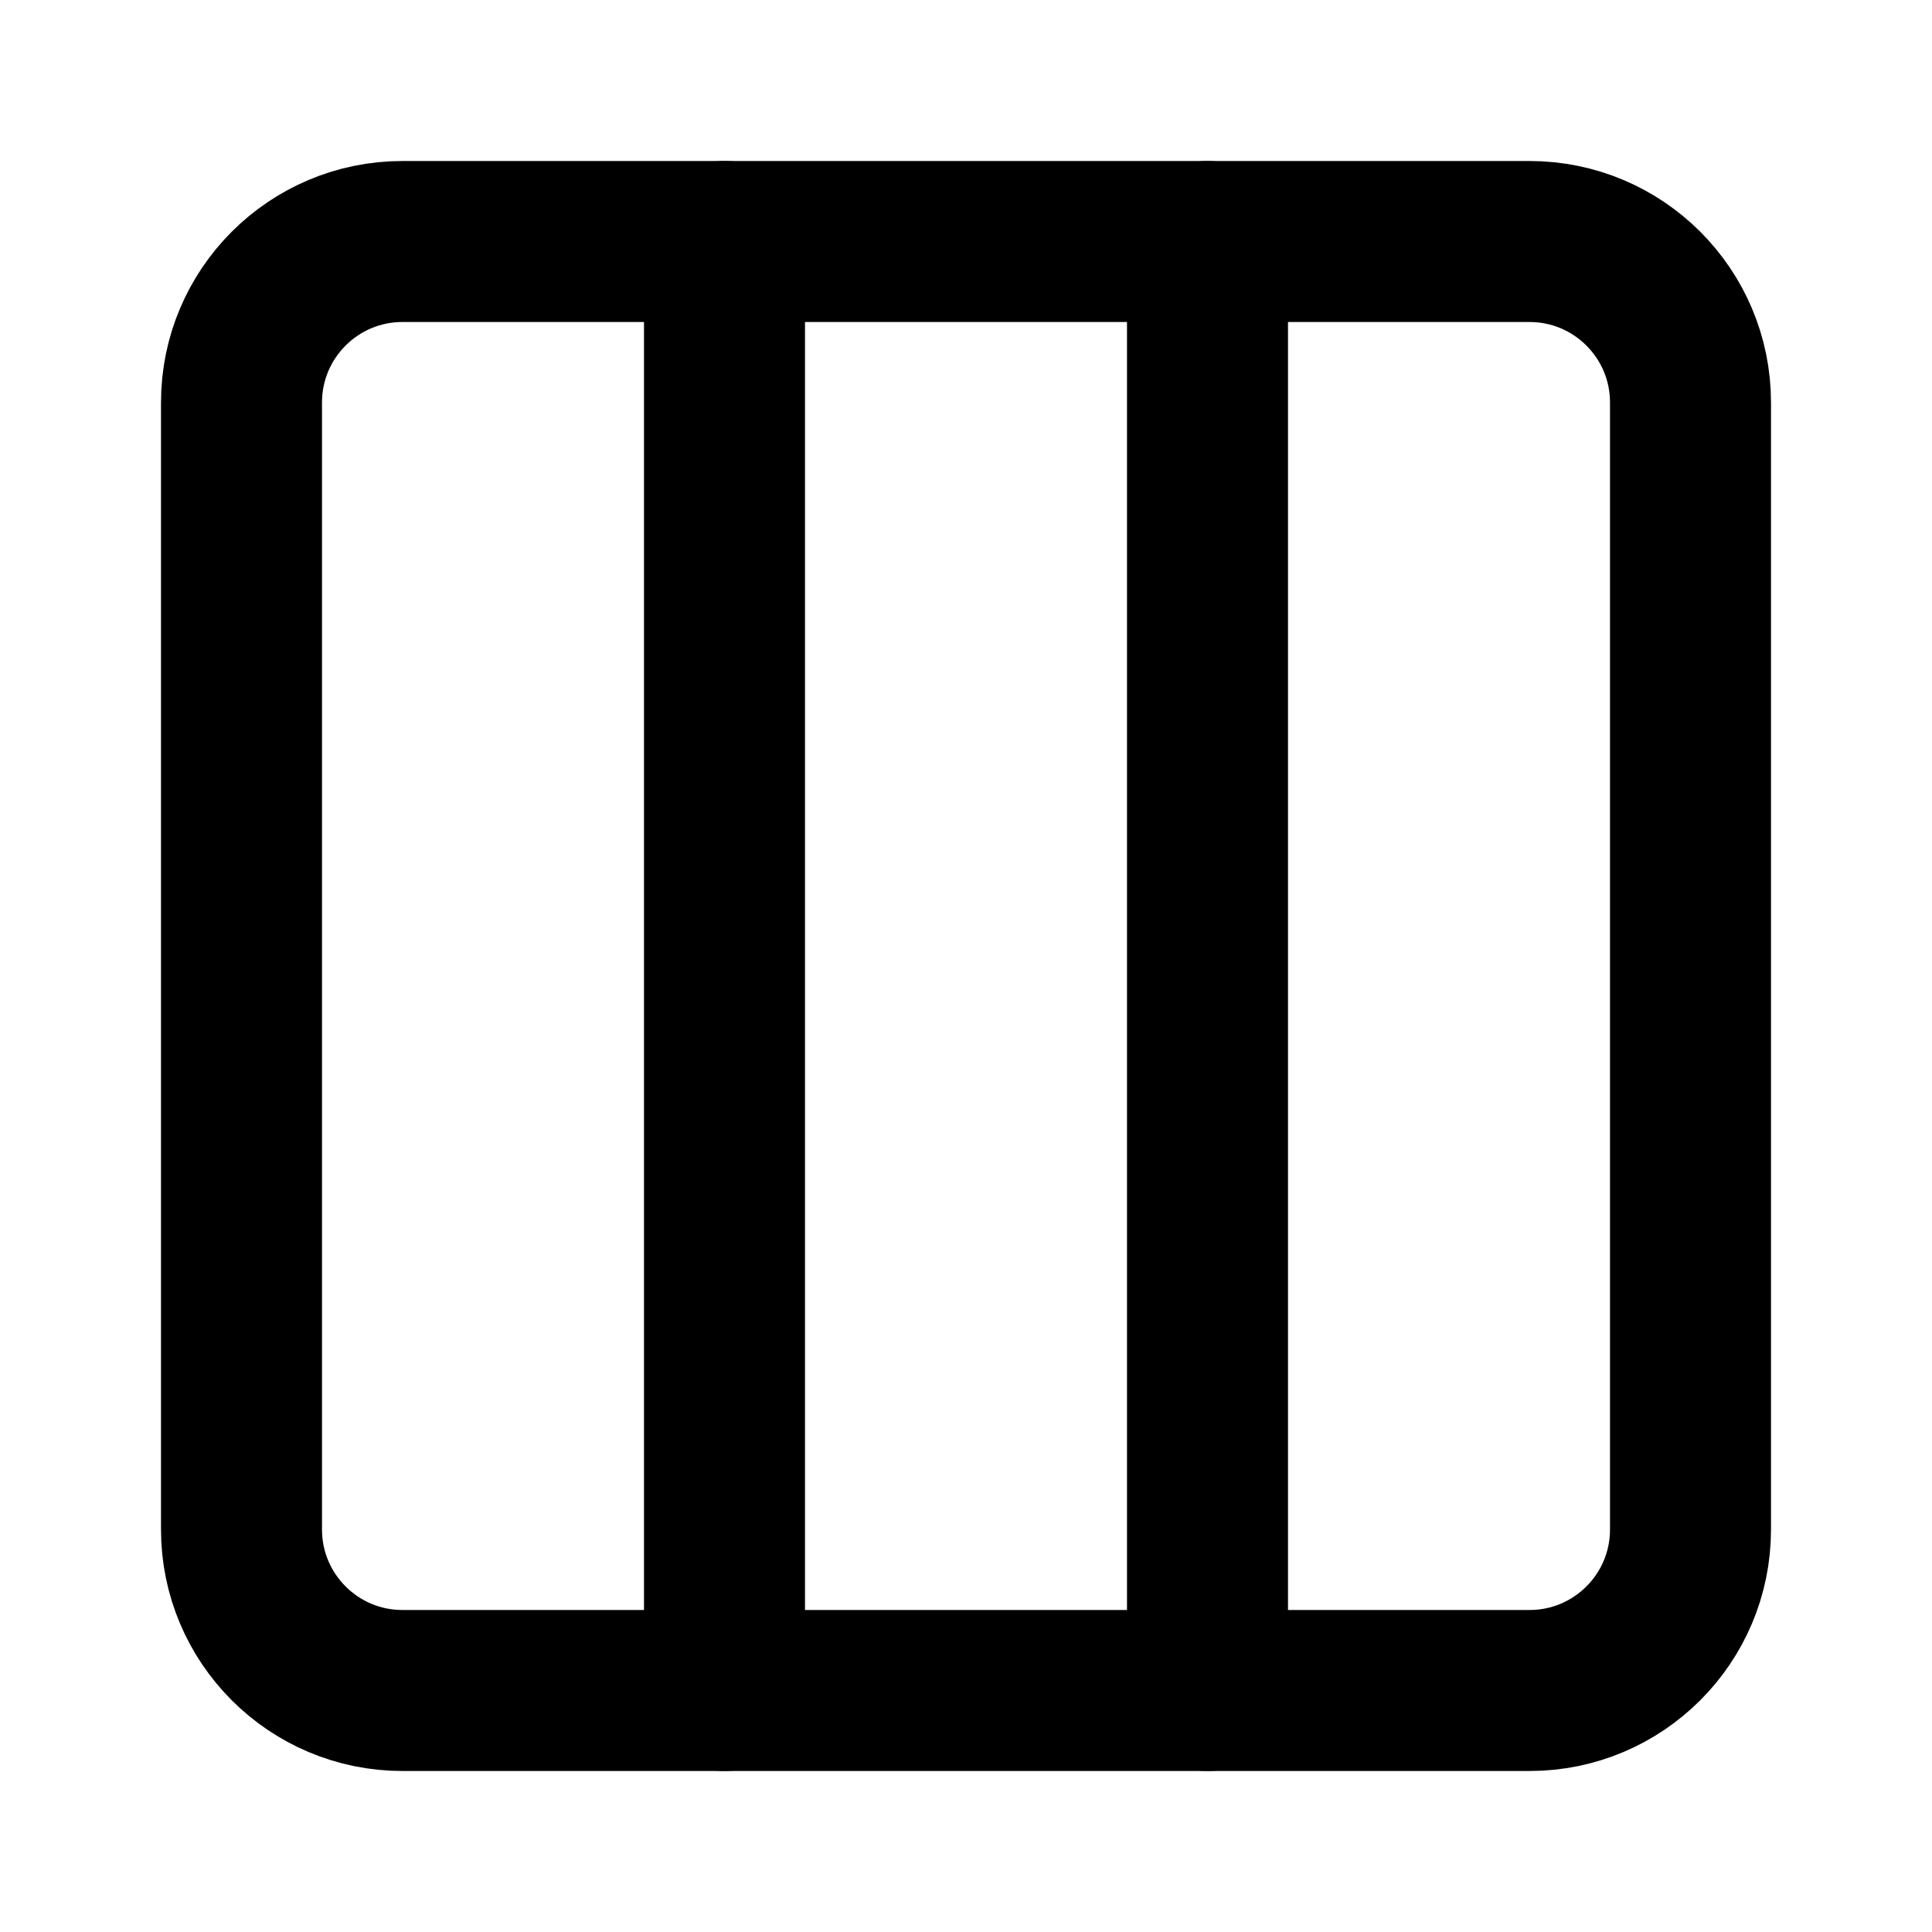
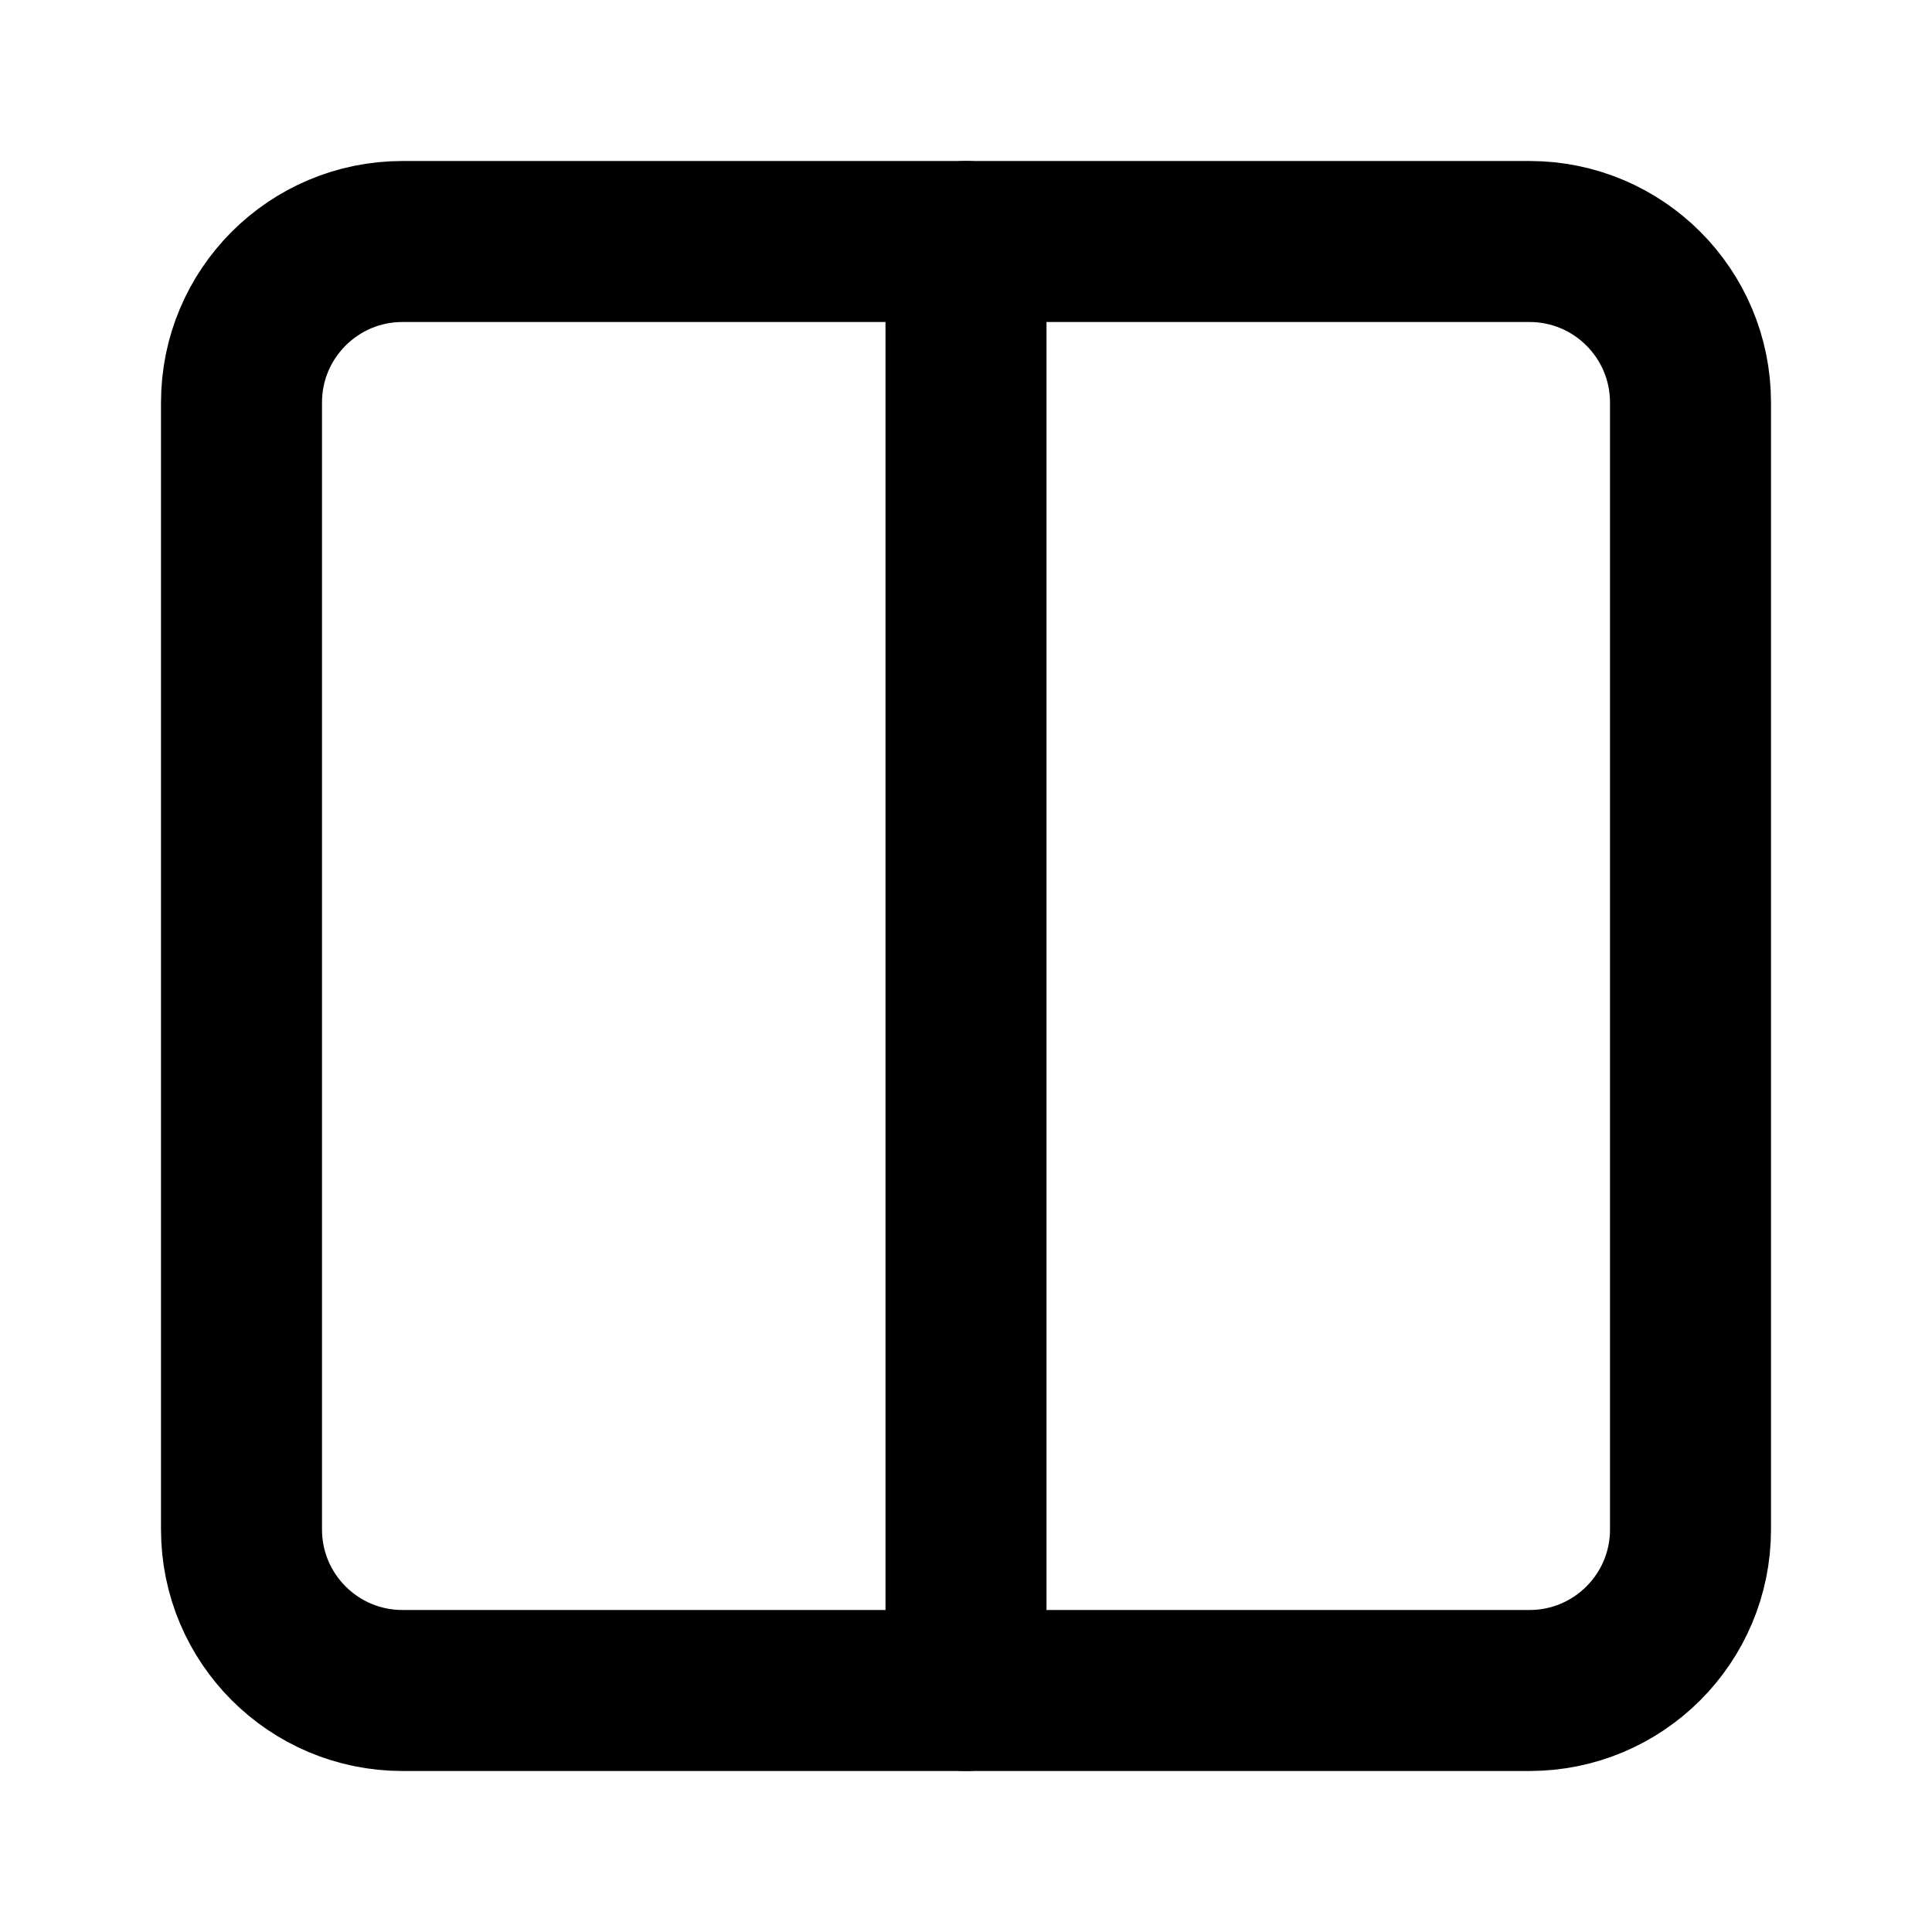
<svg xmlns="http://www.w3.org/2000/svg" width="24" height="24" viewBox="0 0 24 24" fill="none" stroke="currentColor" stroke-width="2" stroke-linecap="round" stroke-linejoin="round">
  <rect width="18" height="18" x="3" y="3" rx="2" />
-   <path d="M9 3v18" />
-   <path d="M15 3v18" />
+   <path d="M12 3v18" />
</svg>
